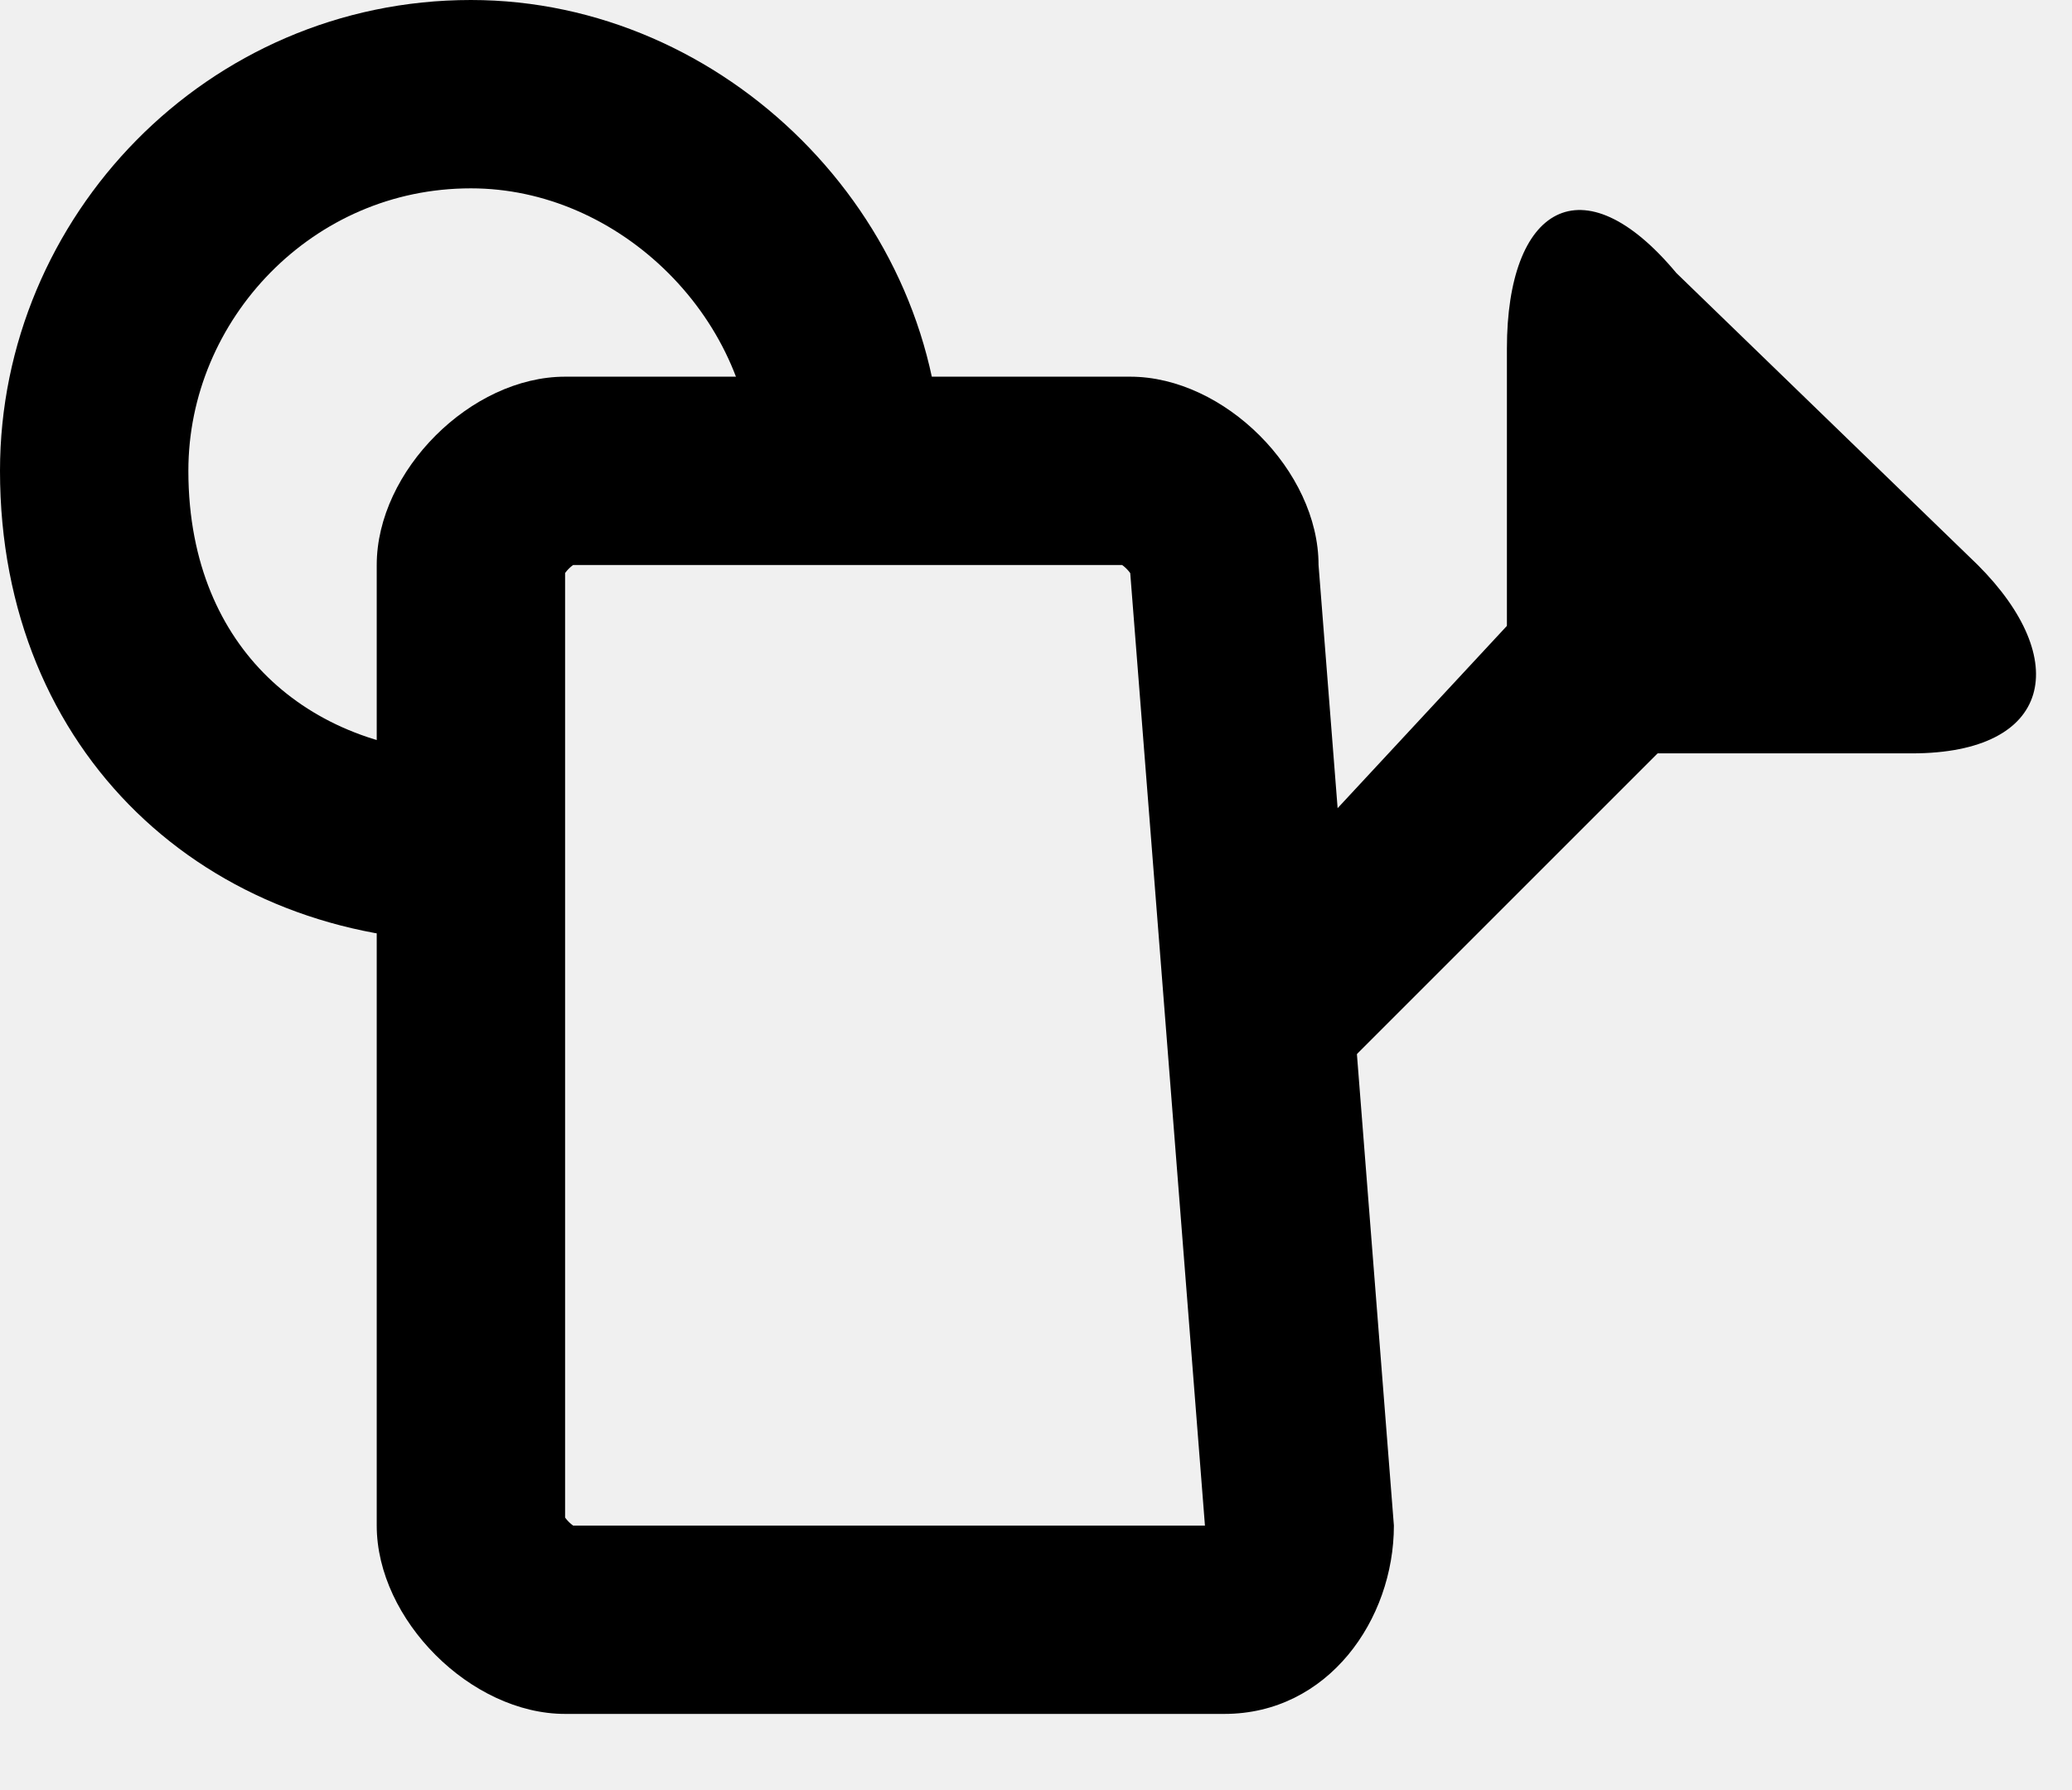
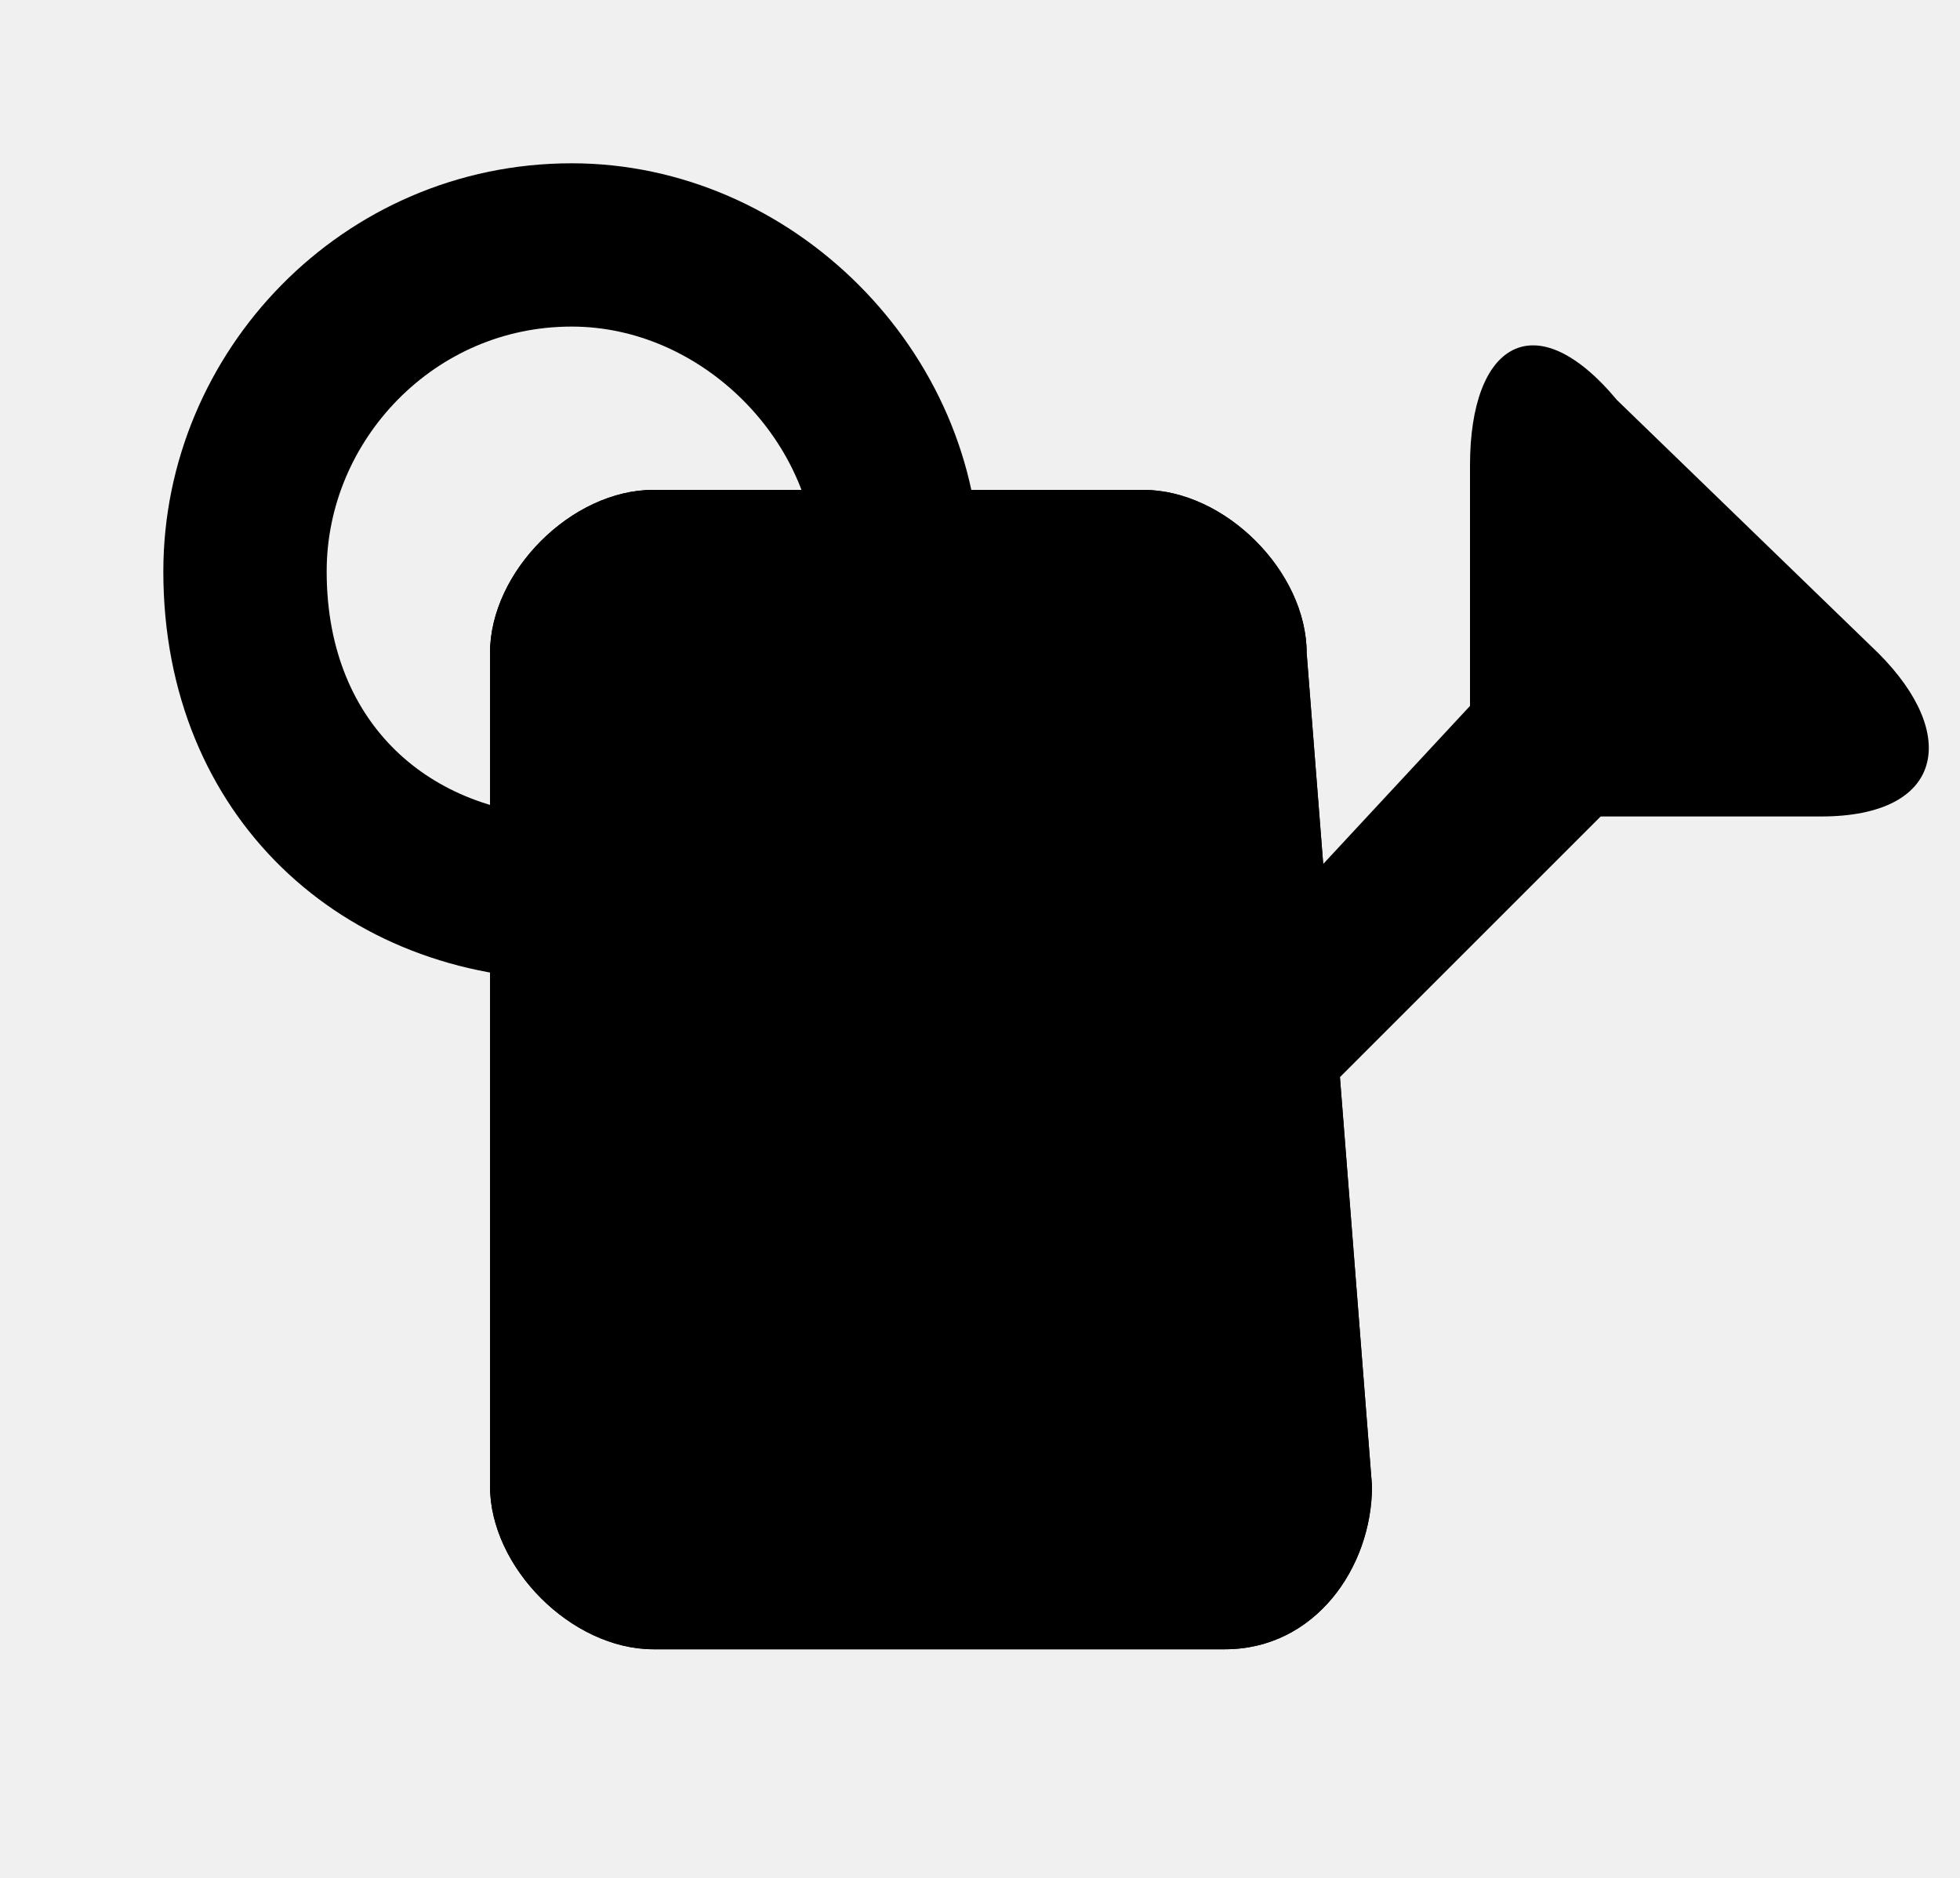
- <svg xmlns="http://www.w3.org/2000/svg" xmlns:xlink="http://www.w3.org/1999/xlink" width="22" height="19" viewBox="0 0 22 19">
+ <svg xmlns="http://www.w3.org/2000/svg" xmlns:xlink="http://www.w3.org/1999/xlink" width="24" height="23" viewBox="-2 -2 24 23">
  <defs>
-     <path id="a" d="M4 6c0-1 1-2 2-2h6c1 0 2 1 2 2l.8 10.2c0 1-.7 2-1.8 2H6c-1 0-2-1-2-2V6z" />
-     <mask id="c" width="10.8" height="14.1" x="0" y="0" fill="#fff">
-       <use xlink:href="#a" />
-     </mask>
-     <path id="b" d="M5 10C2.2 10 0 8 0 5c0-2.7 2.2-5 5-5 2.7 0 5 2.3 5 5" />
-     <mask id="d" width="10" height="10.1" x="0" y="0" fill="#fff">
-       <use xlink:href="#b" />
-     </mask>
+     <path id="a" d="M0 2c0-1 1-2 2-2h6c1 0 2 1 2 2l.8 10.2c0 1-.7 2-1.8 2H2c-1 0-2-1-2-2V2z" />
+     <path id="c" d="M5 10c-2.8 0-5-2-5-5 0-2.7 2.2-5 5-5 2.7 0 5 2.3 5 5" />
  </defs>
  <g fill="none" fill-rule="evenodd">
-     <use stroke="#000" stroke-width="4" mask="url(#c)" xlink:href="#a" />
-     <use stroke="#000" stroke-width="4" mask="url(#d)" xlink:href="#b" />
-     <path fill="#000" d="M16 3.7c0-1.5.8-2 1.8-.8L21 6c1 1 .8 2-.7 2H16V3.6z" />
-     <path fill="#000" d="M16.6 6L18 7.6l-4 4-1.3-1.4z" />
+     <g transform="translate(4 4)">
+       <mask id="b" fill="#fff">
+         <use xlink:href="#a" />
+       </mask>
+       <use fill="#000" xlink:href="#a" />
+       <path stroke="#000" stroke-width="4" d="M0 2c0-1 1-2 2-2h6c1 0 2 1 2 2l.8 10.2c0 1-.7 2-1.8 2H2c-1 0-2-1-2-2V2z" mask="url(#b)" />
+     </g>
+     <mask id="d" fill="#fff">
+       <use xlink:href="#c" />
+     </mask>
+     <path stroke="#000" stroke-width="4" d="M5 10c-2.8 0-5-2-5-5 0-2.7 2.2-5 5-5 2.7 0 5 2.3 5 5" mask="url(#d)" />
+     <path fill="#000" fill-rule="nonzero" d="M16 3.7c0-1.5.8-2 1.8-.8L21 6c1 1 .8 2-.7 2H16V3.6z" />
+     <path fill="#000" fill-rule="nonzero" d="M16.6 6L18 7.6l-4 4-1.3-1.4" />
  </g>
</svg>
